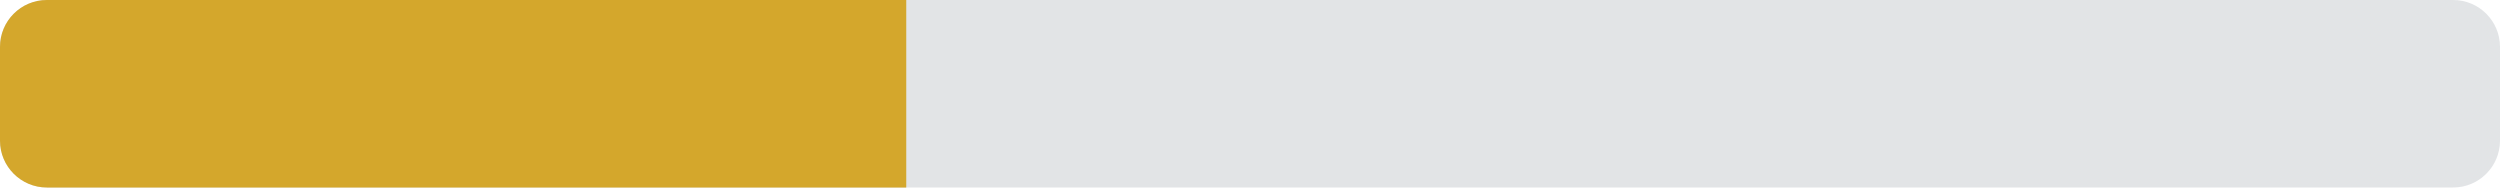
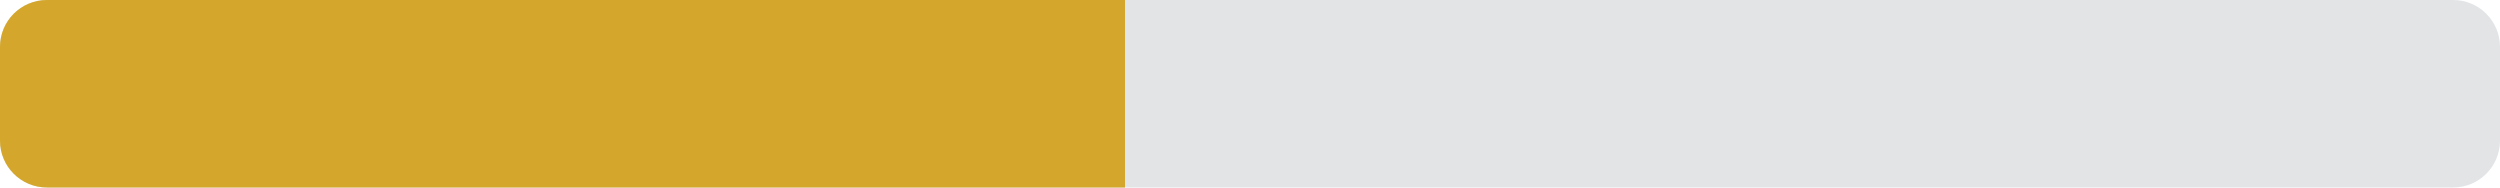
- <svg xmlns="http://www.w3.org/2000/svg" width="160" height="12" viewBox="0 0 160 12" role="img" aria-label="gcp project: 21 of 58 variables covered (partial)">
+ <svg xmlns="http://www.w3.org/2000/svg" width="160" height="12" viewBox="0 0 160 12" role="img" aria-label="gcp project: 26 of 58 variables covered (partial)">
  <clipPath id="r">
    <rect width="160" height="12" rx="3" />
  </clipPath>
  <g clip-path="url(#r)">
    <rect width="160" height="12" fill="#8c959f" fill-opacity="0.25" />
-     <rect width="58" height="12" fill="#d4a72c" />
+     <rect width="72" height="12" fill="#d4a72c" />
  </g>
</svg>
